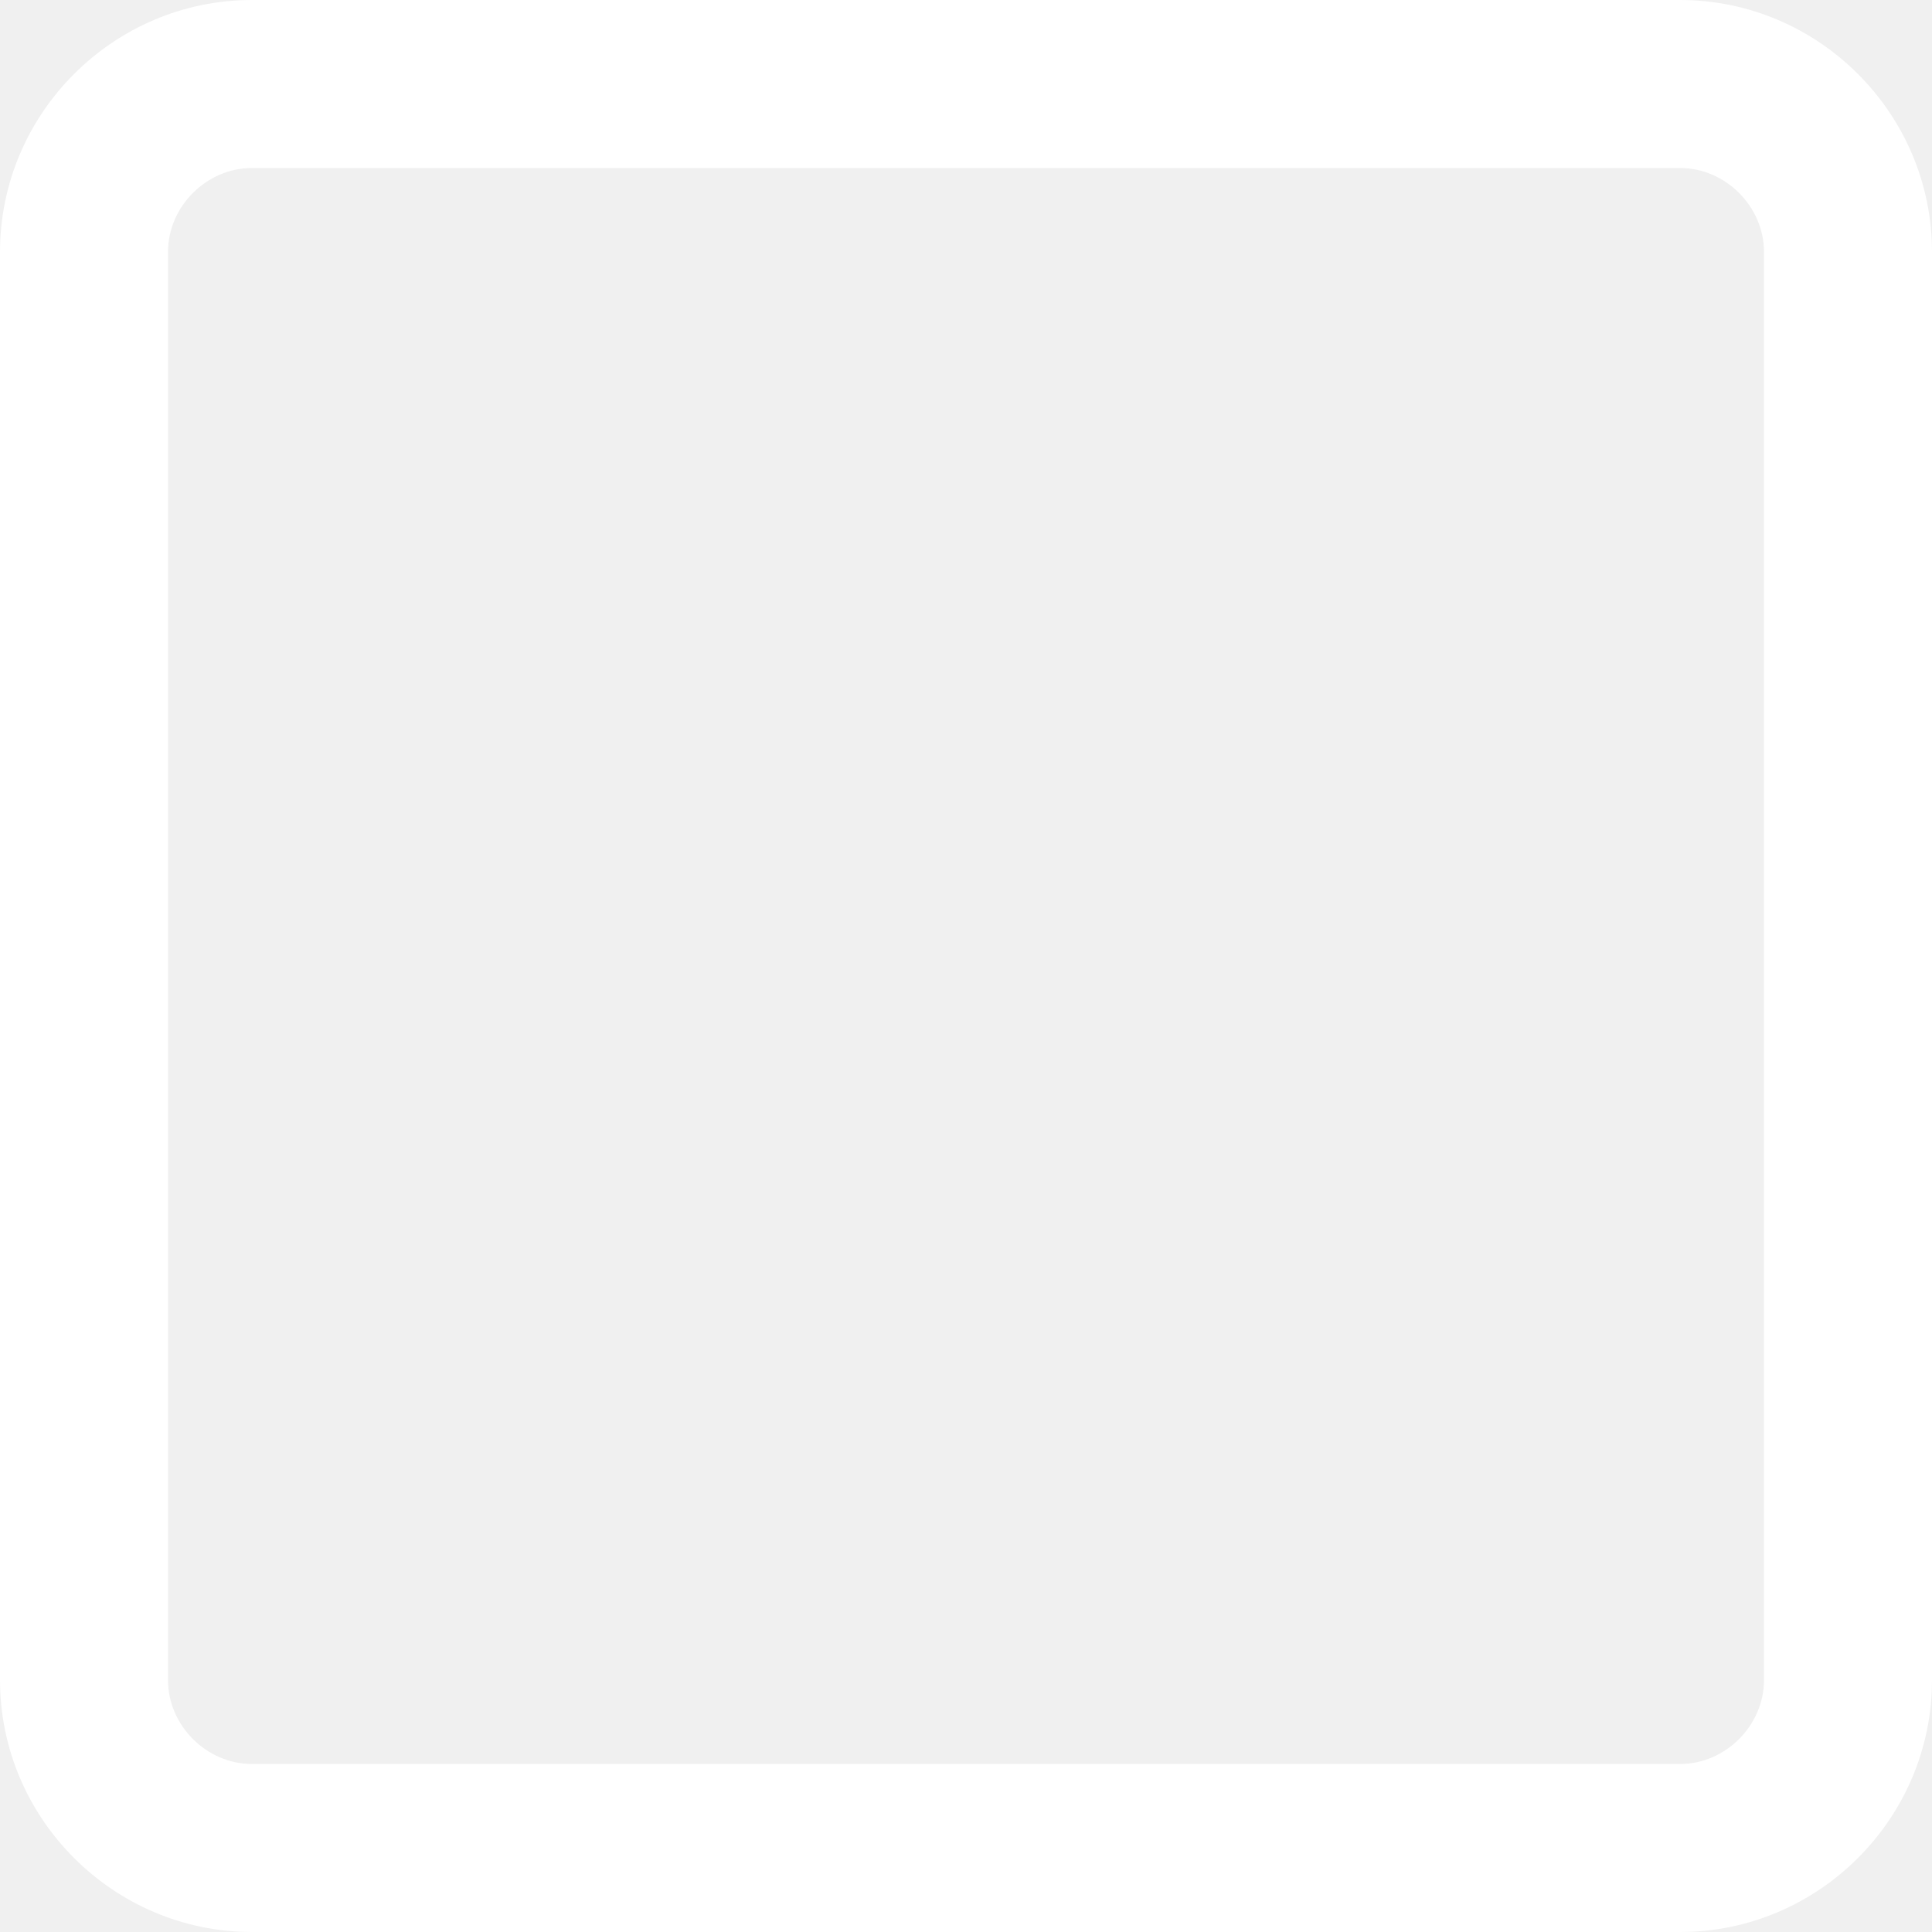
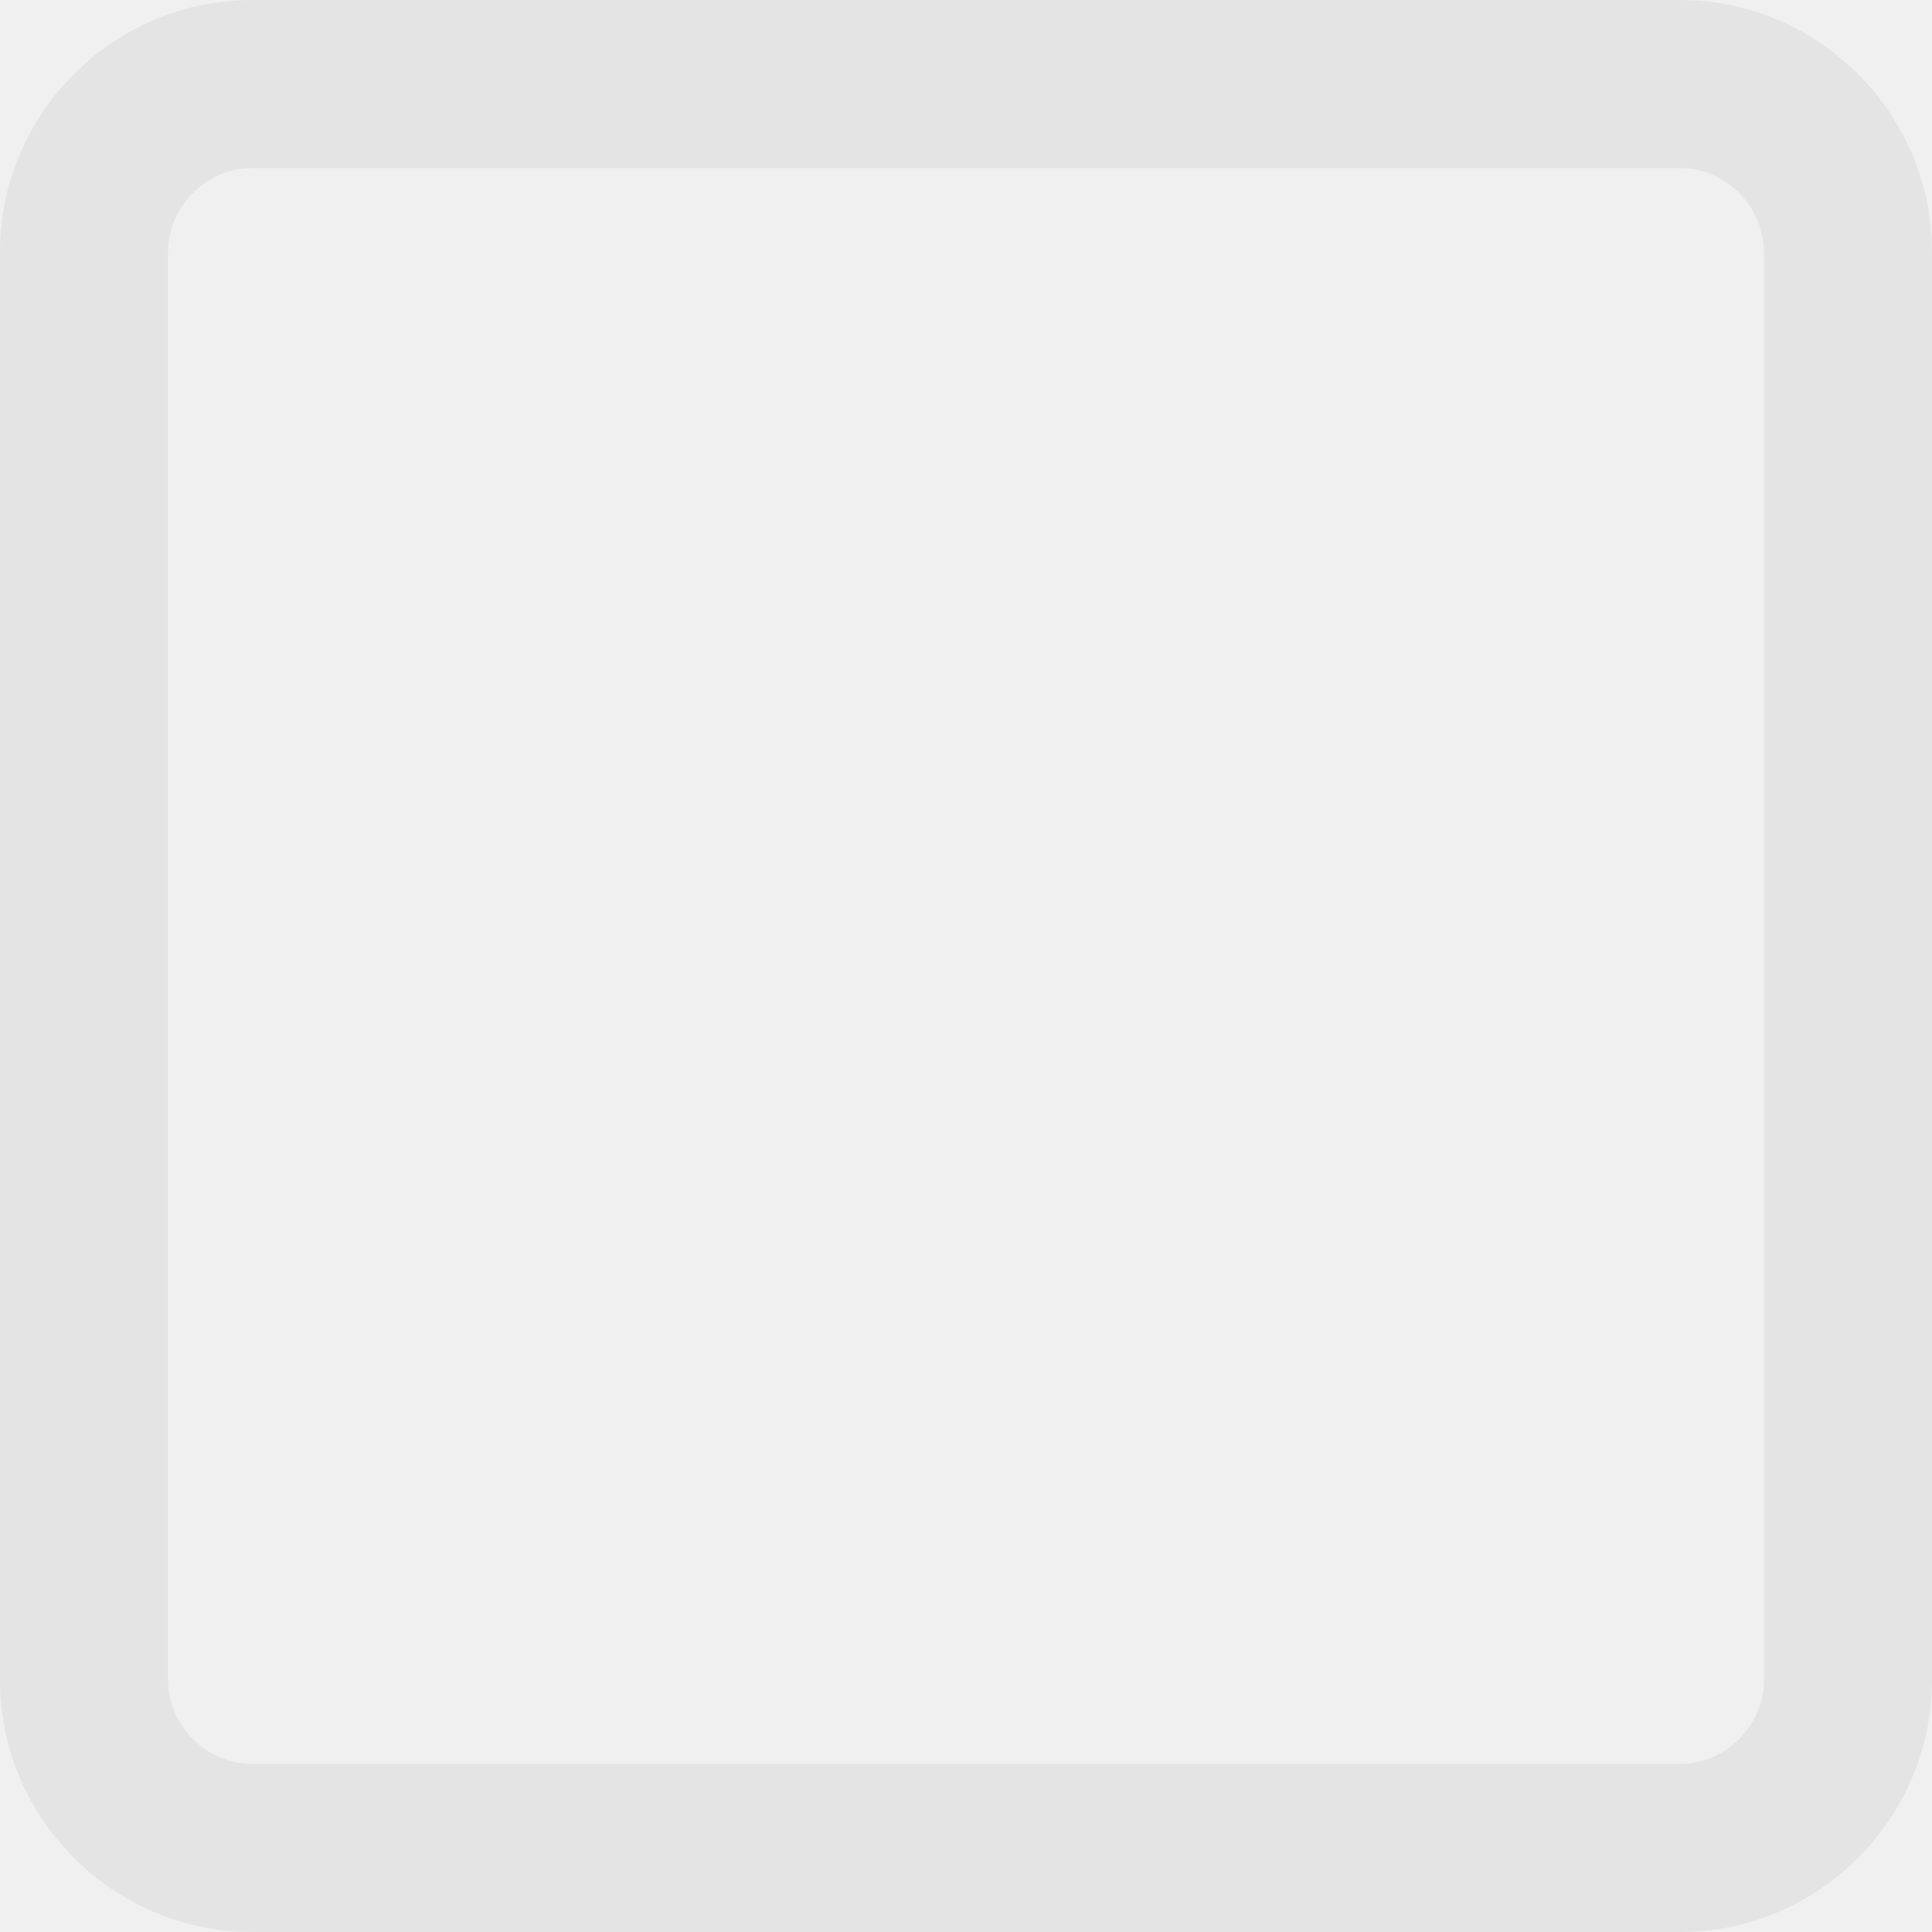
<svg xmlns="http://www.w3.org/2000/svg" width="23" height="23">
-   <path fill="#fff" d="M20 2c.542 0 1 .458 1 1v17c0 .542-.458 1-1 1H3c-.542 0-1-.458-1-1V3c0-.542.458-1 1-1h17m0-2H3C1.35 0 0 1.35 0 3v17c0 1.65 1.35 3 3 3h17c1.65 0 3-1.35 3-3V3c0-1.65-1.35-3-3-3z" />
+   <path fill="rgba(225, 225, 225, 0.8)" d="M20 2c.542 0 1 .458 1 1v17c0 .542-.458 1-1 1H3c-.542 0-1-.458-1-1V3c0-.542.458-1 1-1h17m0-2H3C1.35 0 0 1.35 0 3v17c0 1.65 1.35 3 3 3h17c1.65 0 3-1.35 3-3V3c0-1.65-1.35-3-3-3z" />
</svg>
